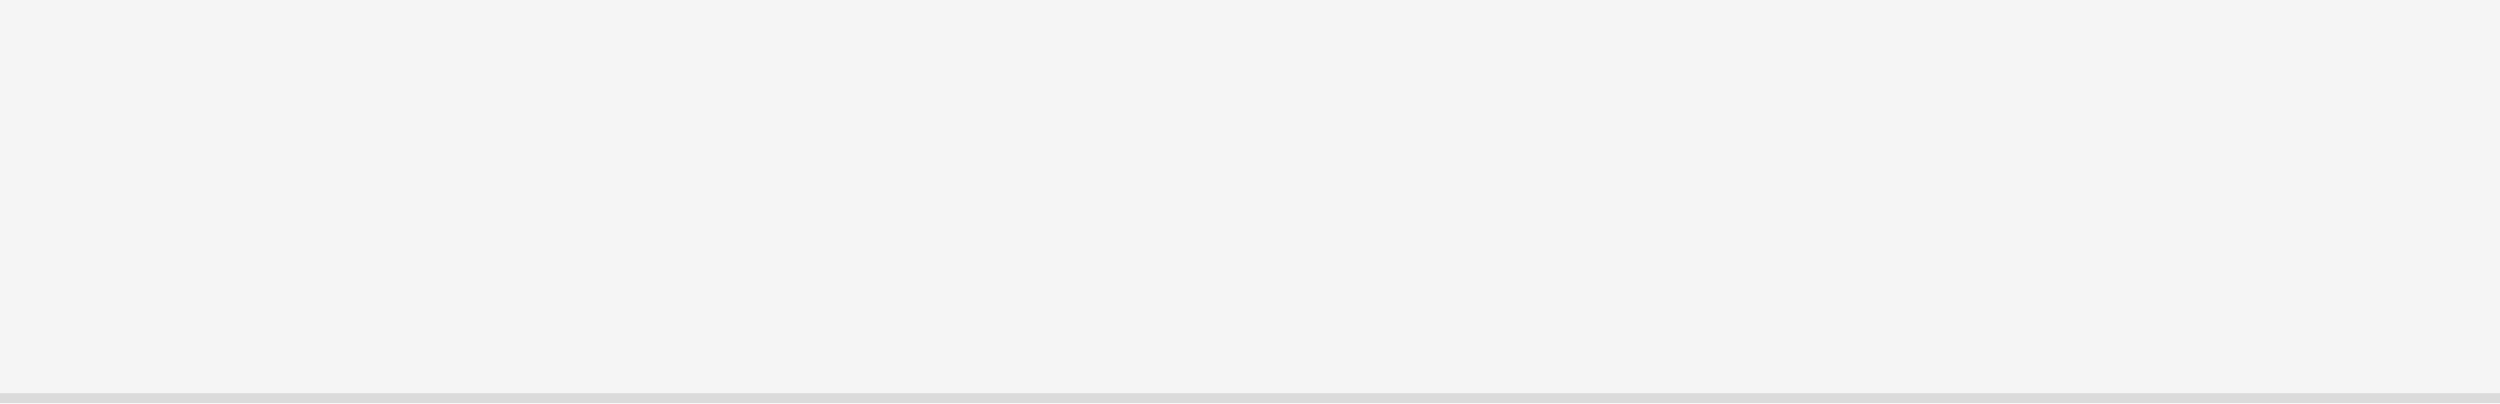
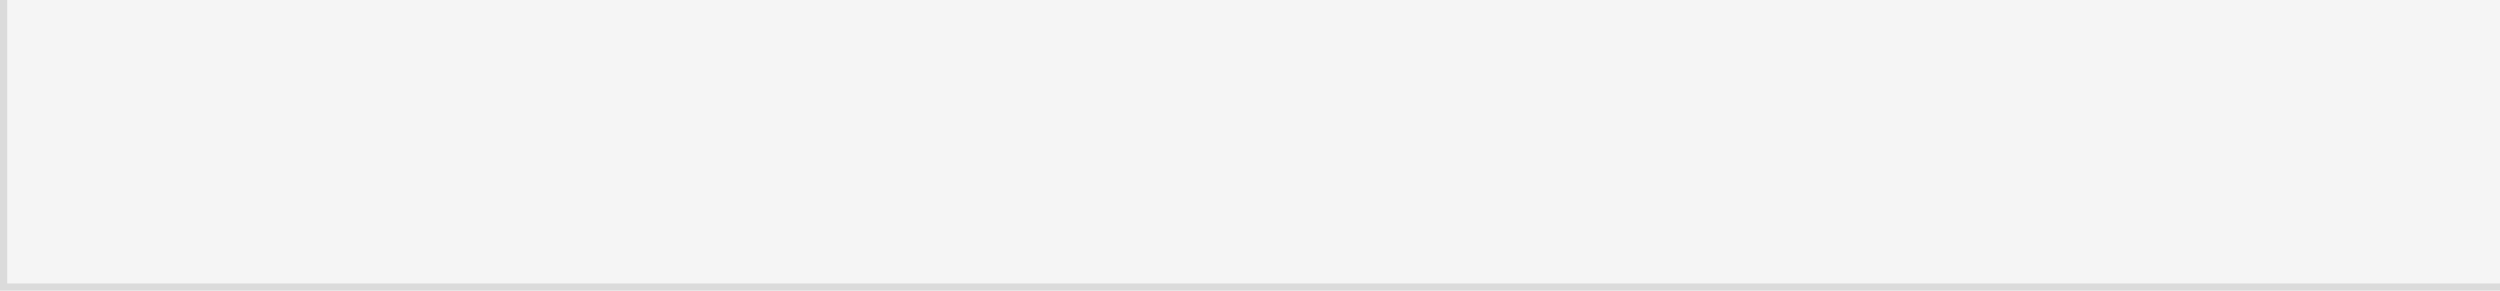
- <svg xmlns="http://www.w3.org/2000/svg" version="1.1" width="248px" height="40px">
-   <g transform="matrix(1 0 0 1 -650 -449 )">
-     <path d="M 650 449  L 898 449  L 898 488  L 650 488  L 650 449  Z " fill-rule="nonzero" fill="#f5f5f5" stroke="none" />
-     <path d="M 898 488.5  L 650 488.5  " stroke-width="1" stroke="#999999" fill="none" stroke-opacity="0.349" />
+ <svg xmlns="http://www.w3.org/2000/svg" version="1.1" width="344px" height="40px">
+   <g transform="matrix(1 0 0 1 -306 -449 )">
+     <path d="M 307 449  L 650 449  L 650 488  L 307 488  L 307 449  Z " fill-rule="nonzero" fill="#f5f5f5" stroke="none" />
+     <path d="M 650 488.5  L 306.5 488.5  L 306.5 449  " stroke-width="1" stroke="#999999" fill="none" stroke-opacity="0.349" />
  </g>
</svg>
